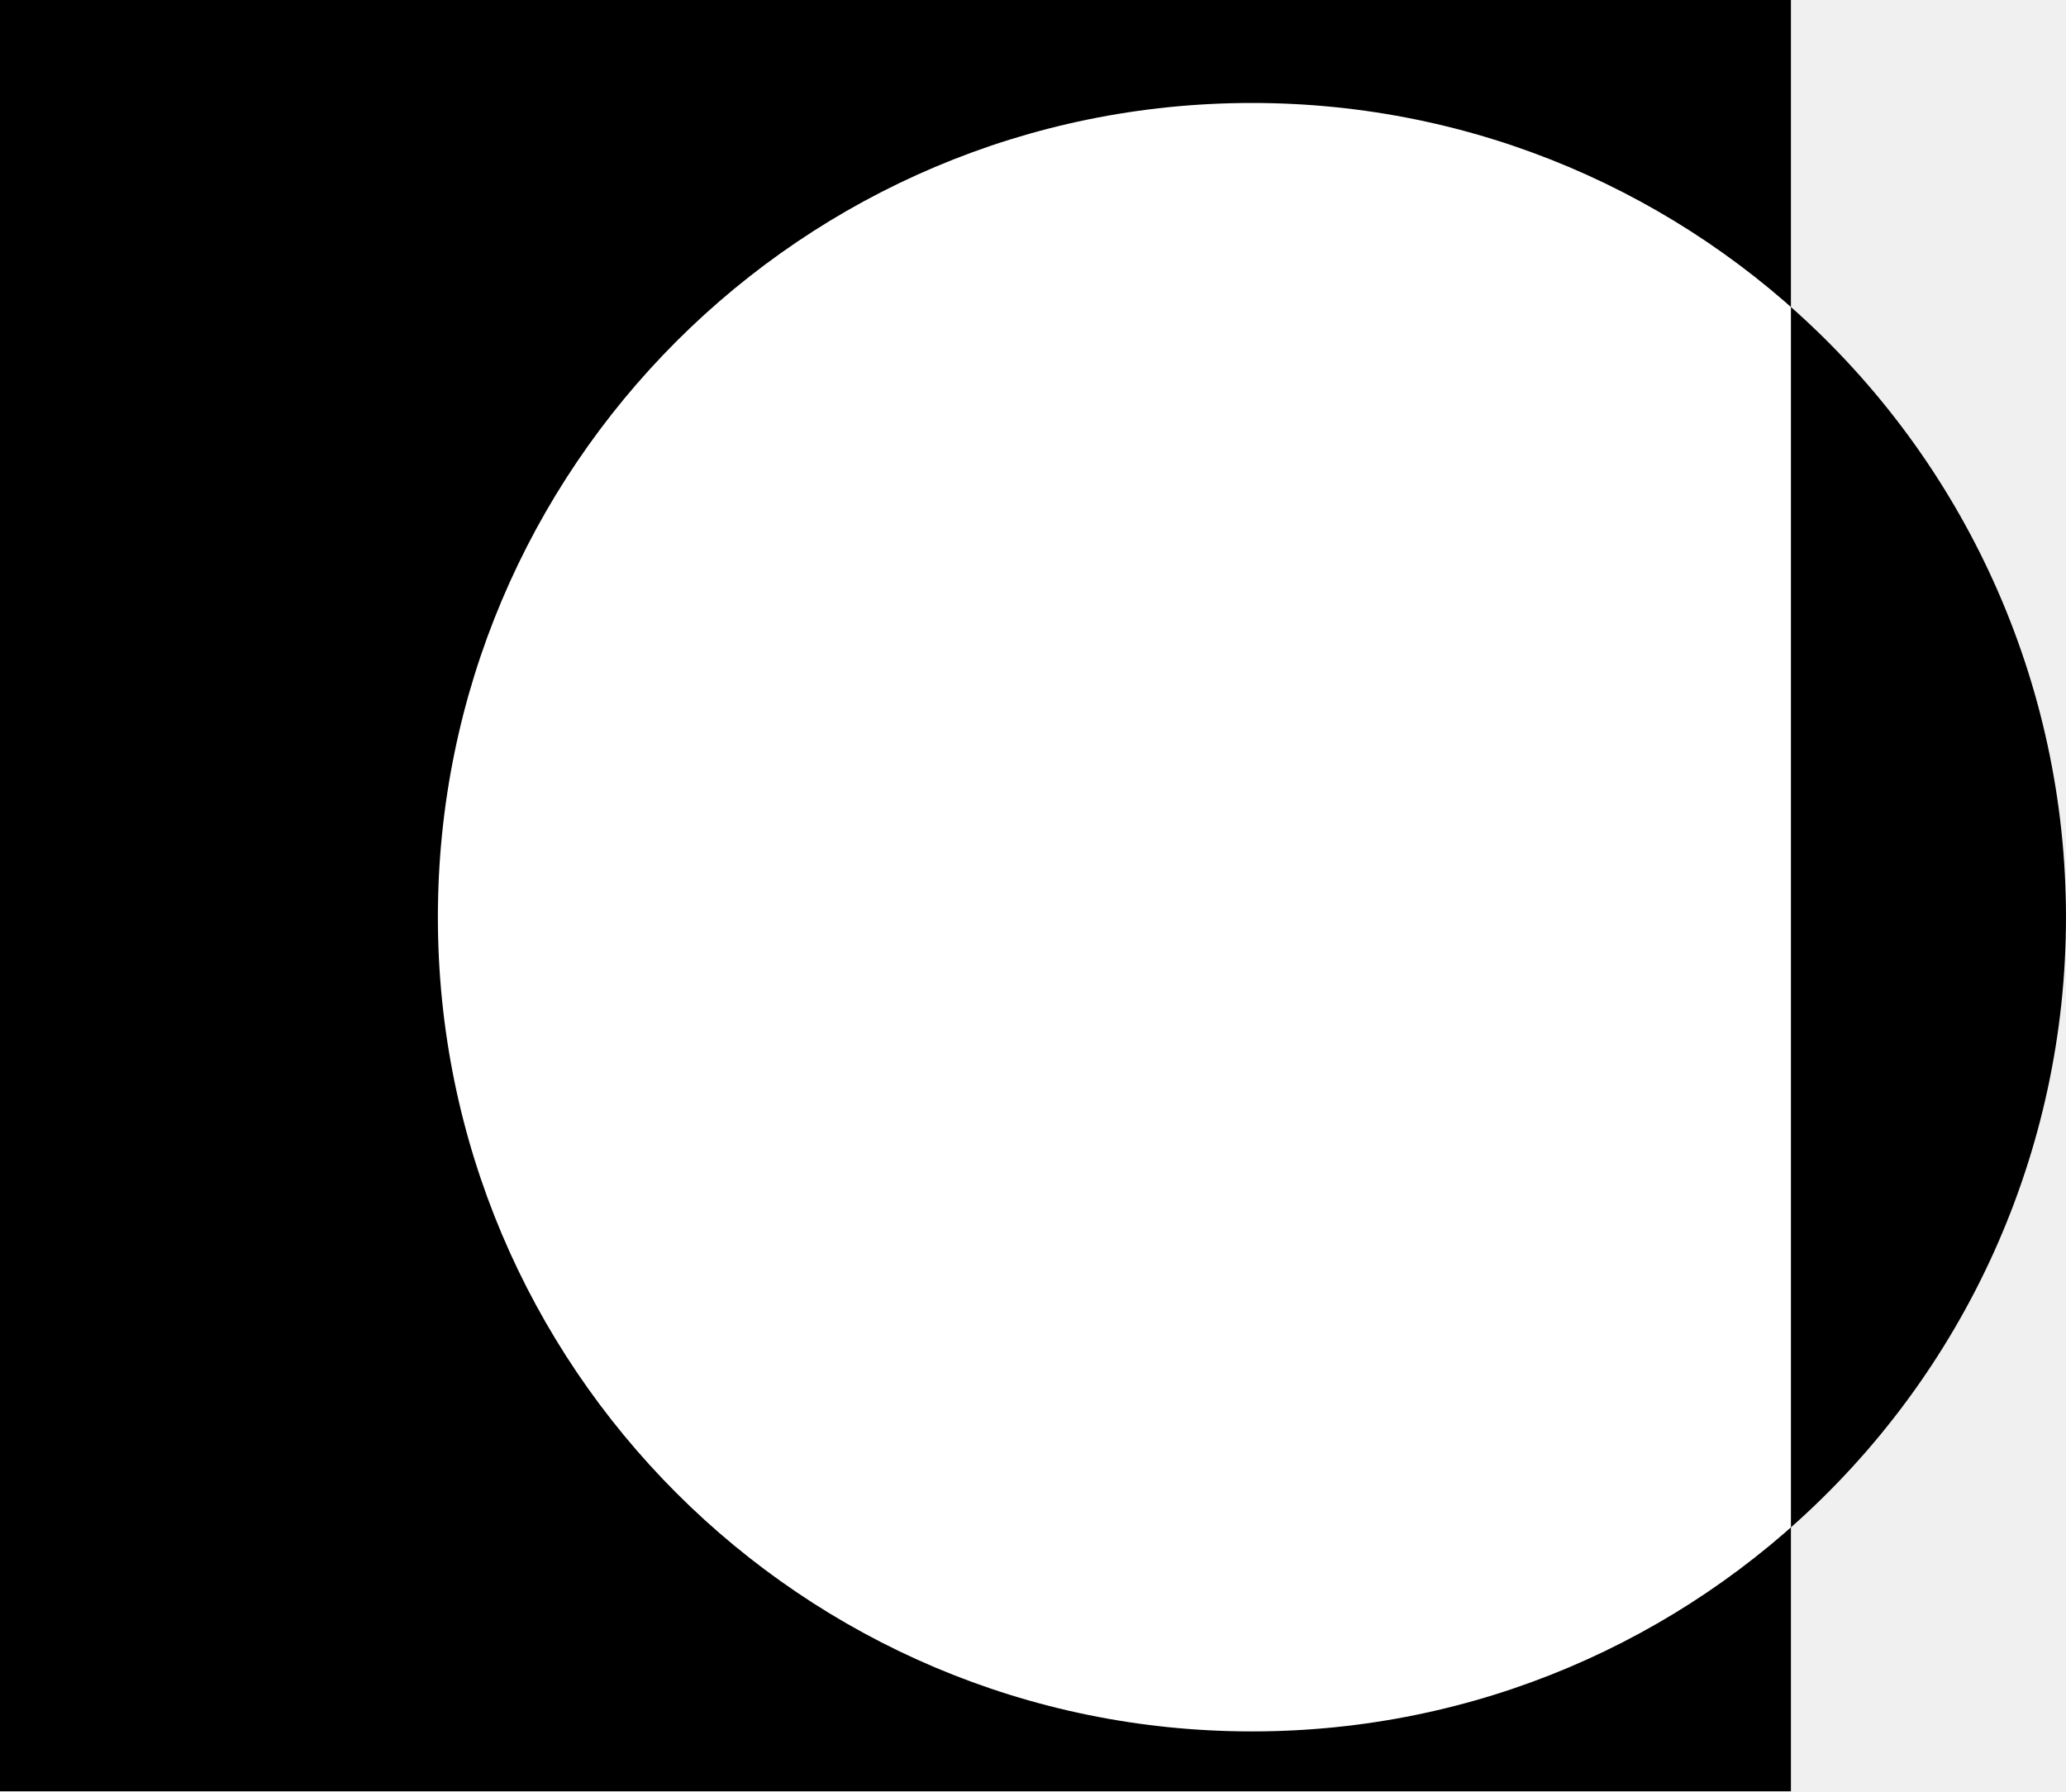
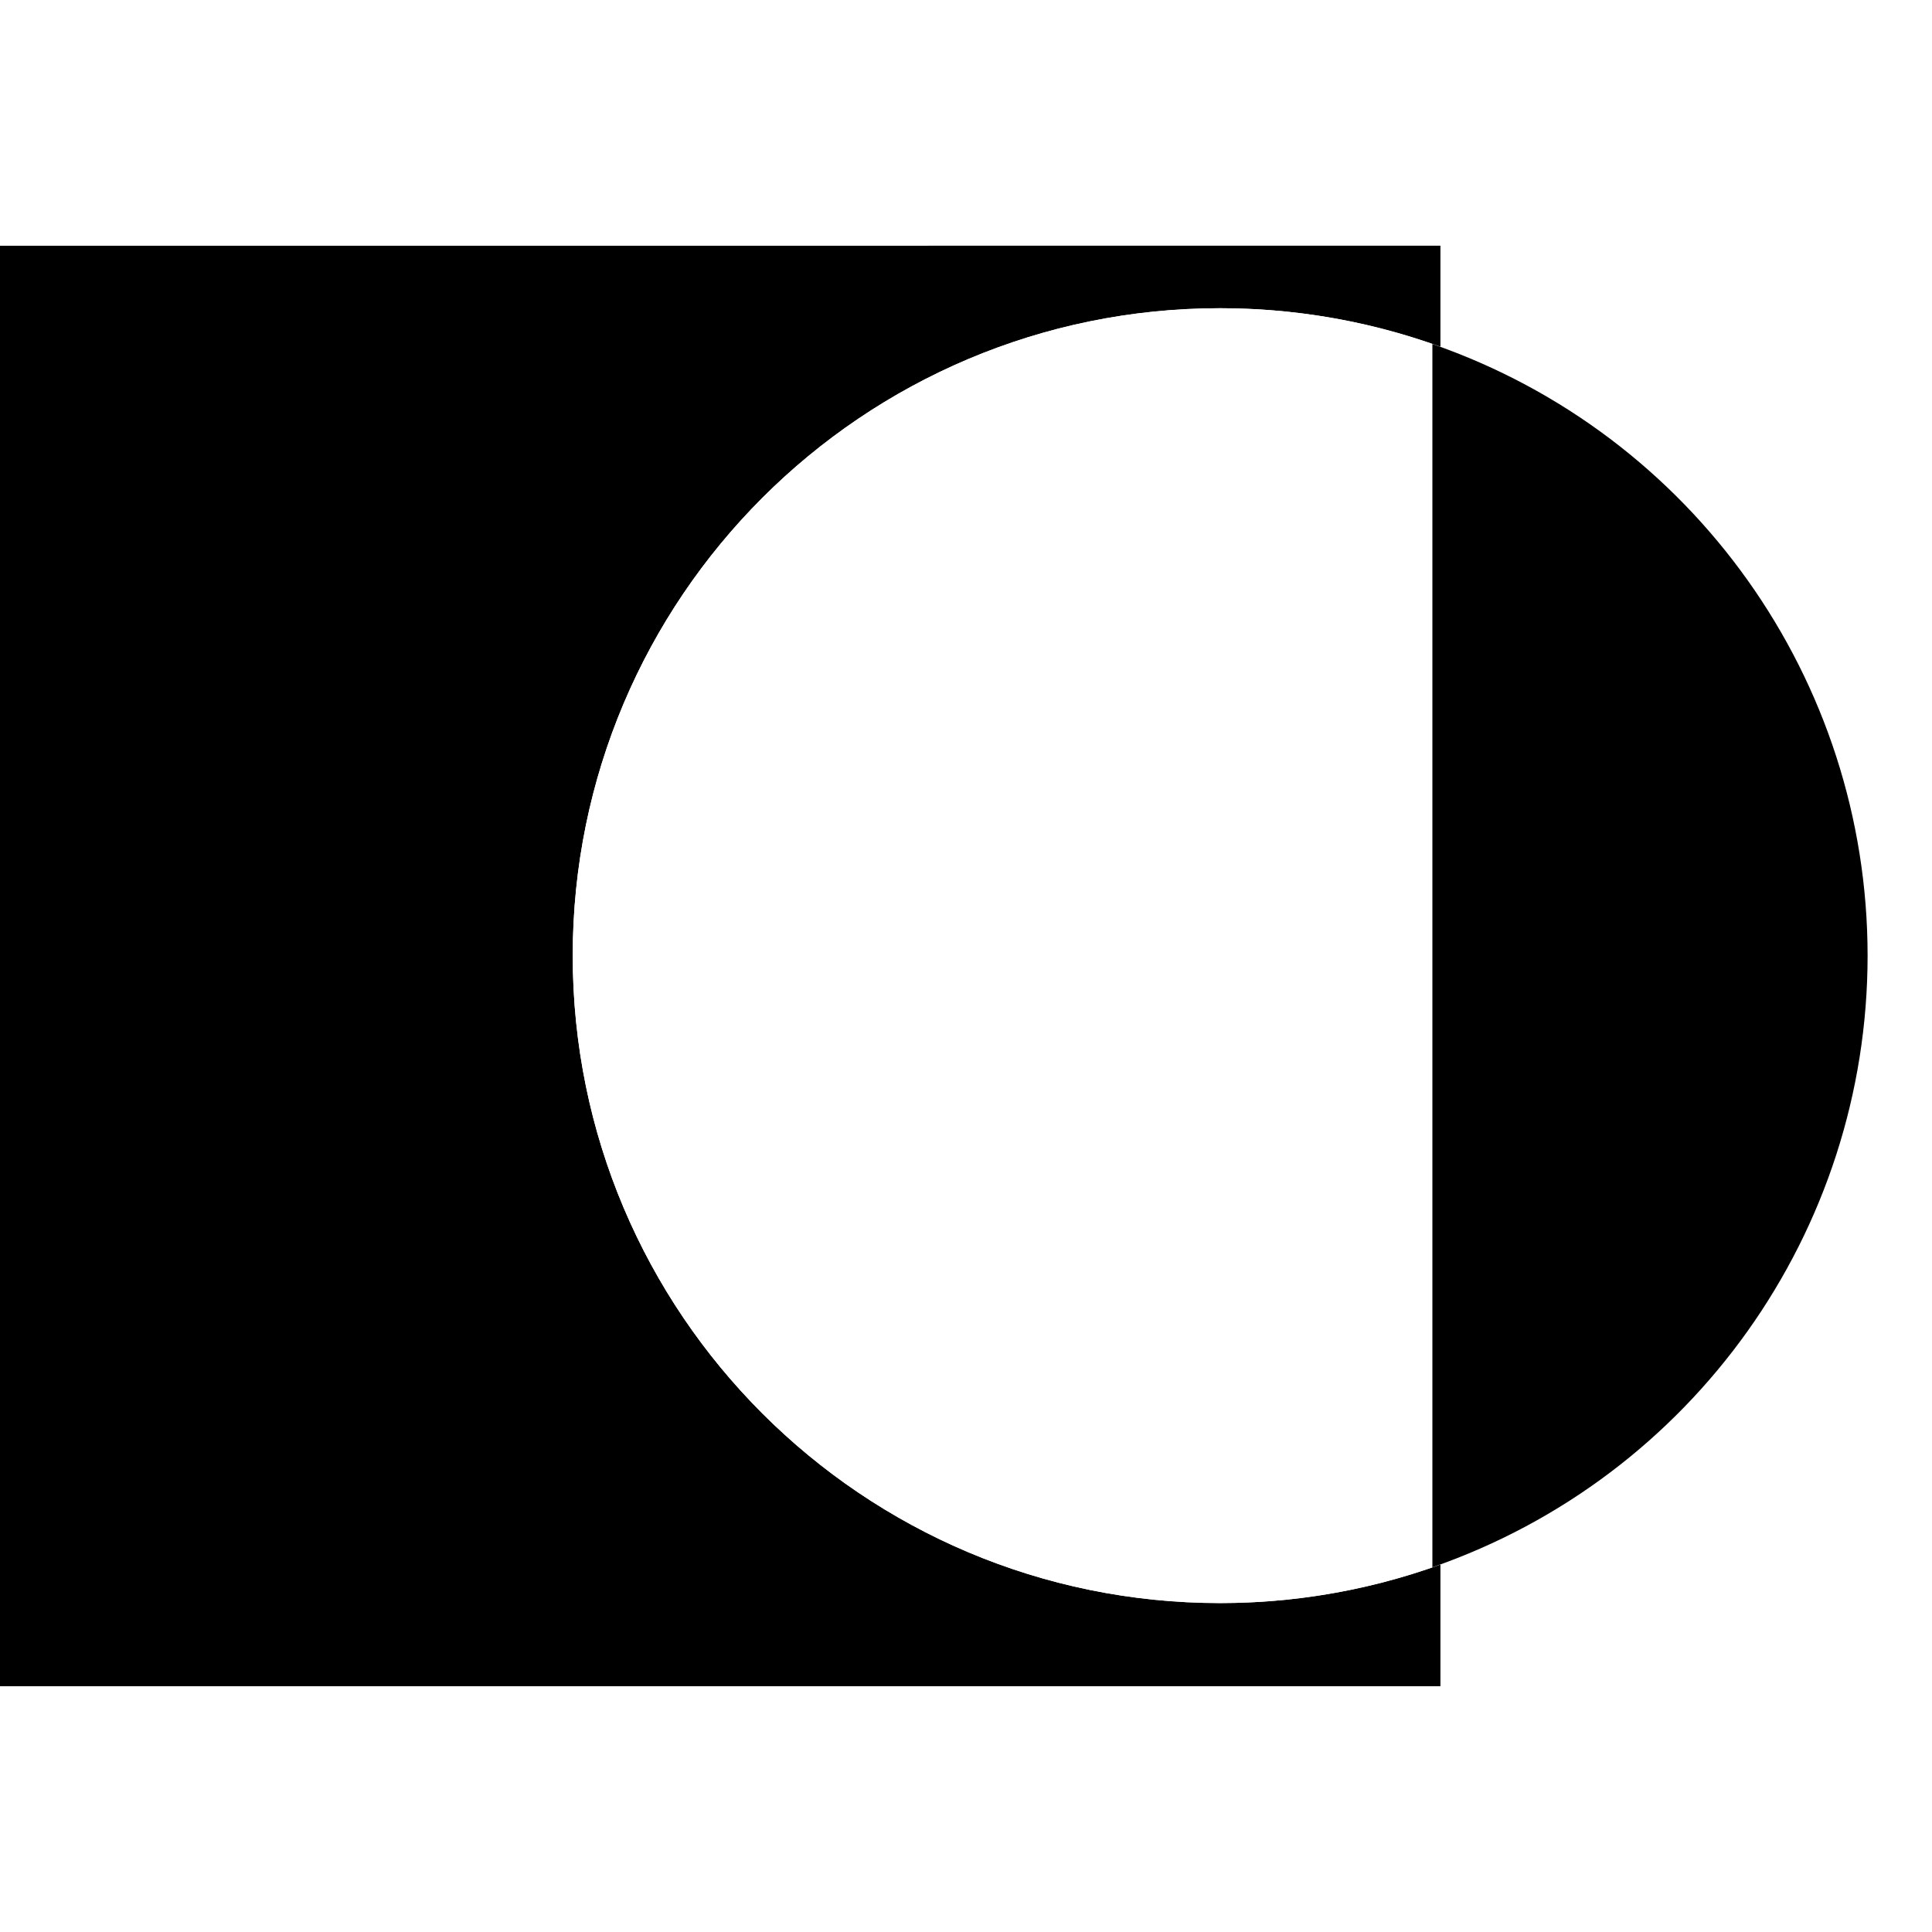
- <svg xmlns="http://www.w3.org/2000/svg" width="50.758mm" height="44mm" viewBox="0 0 50.758 44" version="1.1" id="svg1">
+ <svg xmlns="http://www.w3.org/2000/svg" width="60mm" height="60mm" viewBox="0 0 60 60" version="1.1" id="svg1">
  <defs id="defs1" />
-   <g id="layer1" transform="translate(-50.48999,-126.5)">
-     <g id="g3">
-       <rect style="fill:#000000;stroke-width:0.459;stroke-linecap:round" id="rect1" width="44" height="44" x="50.49" y="126.5" />
-       <g id="g2" transform="translate(0,0.5291667)">
-         <circle style="fill:#ffffff;stroke-width:0.562;stroke-linecap:round" id="path1" cx="81.248" cy="148.5" r="20" />
-         <path id="circle1" style="fill:#000000;stroke-width:0.562;stroke-linecap:round" d="m 94.49,133.512 v 29.976 a 20,20 0 0 0 6.758,-14.988 20,20 0 0 0 -6.758,-14.988 z" />
-       </g>
+   <g id="layer1" transform="translate(-44.34306,-122.8655)">
+     <rect style="fill:#ffffff;stroke-width:0.706;stroke-linecap:round" id="rect2" width="60" height="60" x="44.343" y="122.866" />
+     <g id="g1">
+       <path d="m 44.593,130.748 v 44.234 H 88.827 v -3.444 a 20.106,20.106 0 0 1 -6.591,1.111 20.106,20.106 0 0 1 -20.107,-20.107 20.106,20.106 0 0 1 20.107,-20.107 20.106,20.106 0 0 1 6.591,1.111 v -2.8 z" style="stroke:#000000;stroke-width:0.5;stroke-linecap:round" id="path9" />
+       <circle style="fill:#ffffff;stroke-width:0.565;stroke-linecap:round" id="path1" cx="82.236" cy="152.544" r="20.106" />
+       <path d="m 88.827,133.548 a 20.106,20.106 0 0 0 -6.591,-1.111 20.106,20.106 0 0 0 -20.107,20.107 20.106,20.106 0 0 0 20.107,20.107 20.106,20.106 0 0 0 6.591,-1.111 z" style="fill:#ffffff;stroke-width:0.565;stroke-linecap:round" id="path11" />
+       <path d="m 88.827,133.548 v 37.991 a 20.106,20.106 0 0 0 13.516,-18.995 20.106,20.106 0 0 0 -13.516,-18.995 z" style="fill:#000000;stroke-width:0.565;stroke-linecap:round" id="path10" />
    </g>
  </g>
</svg>
